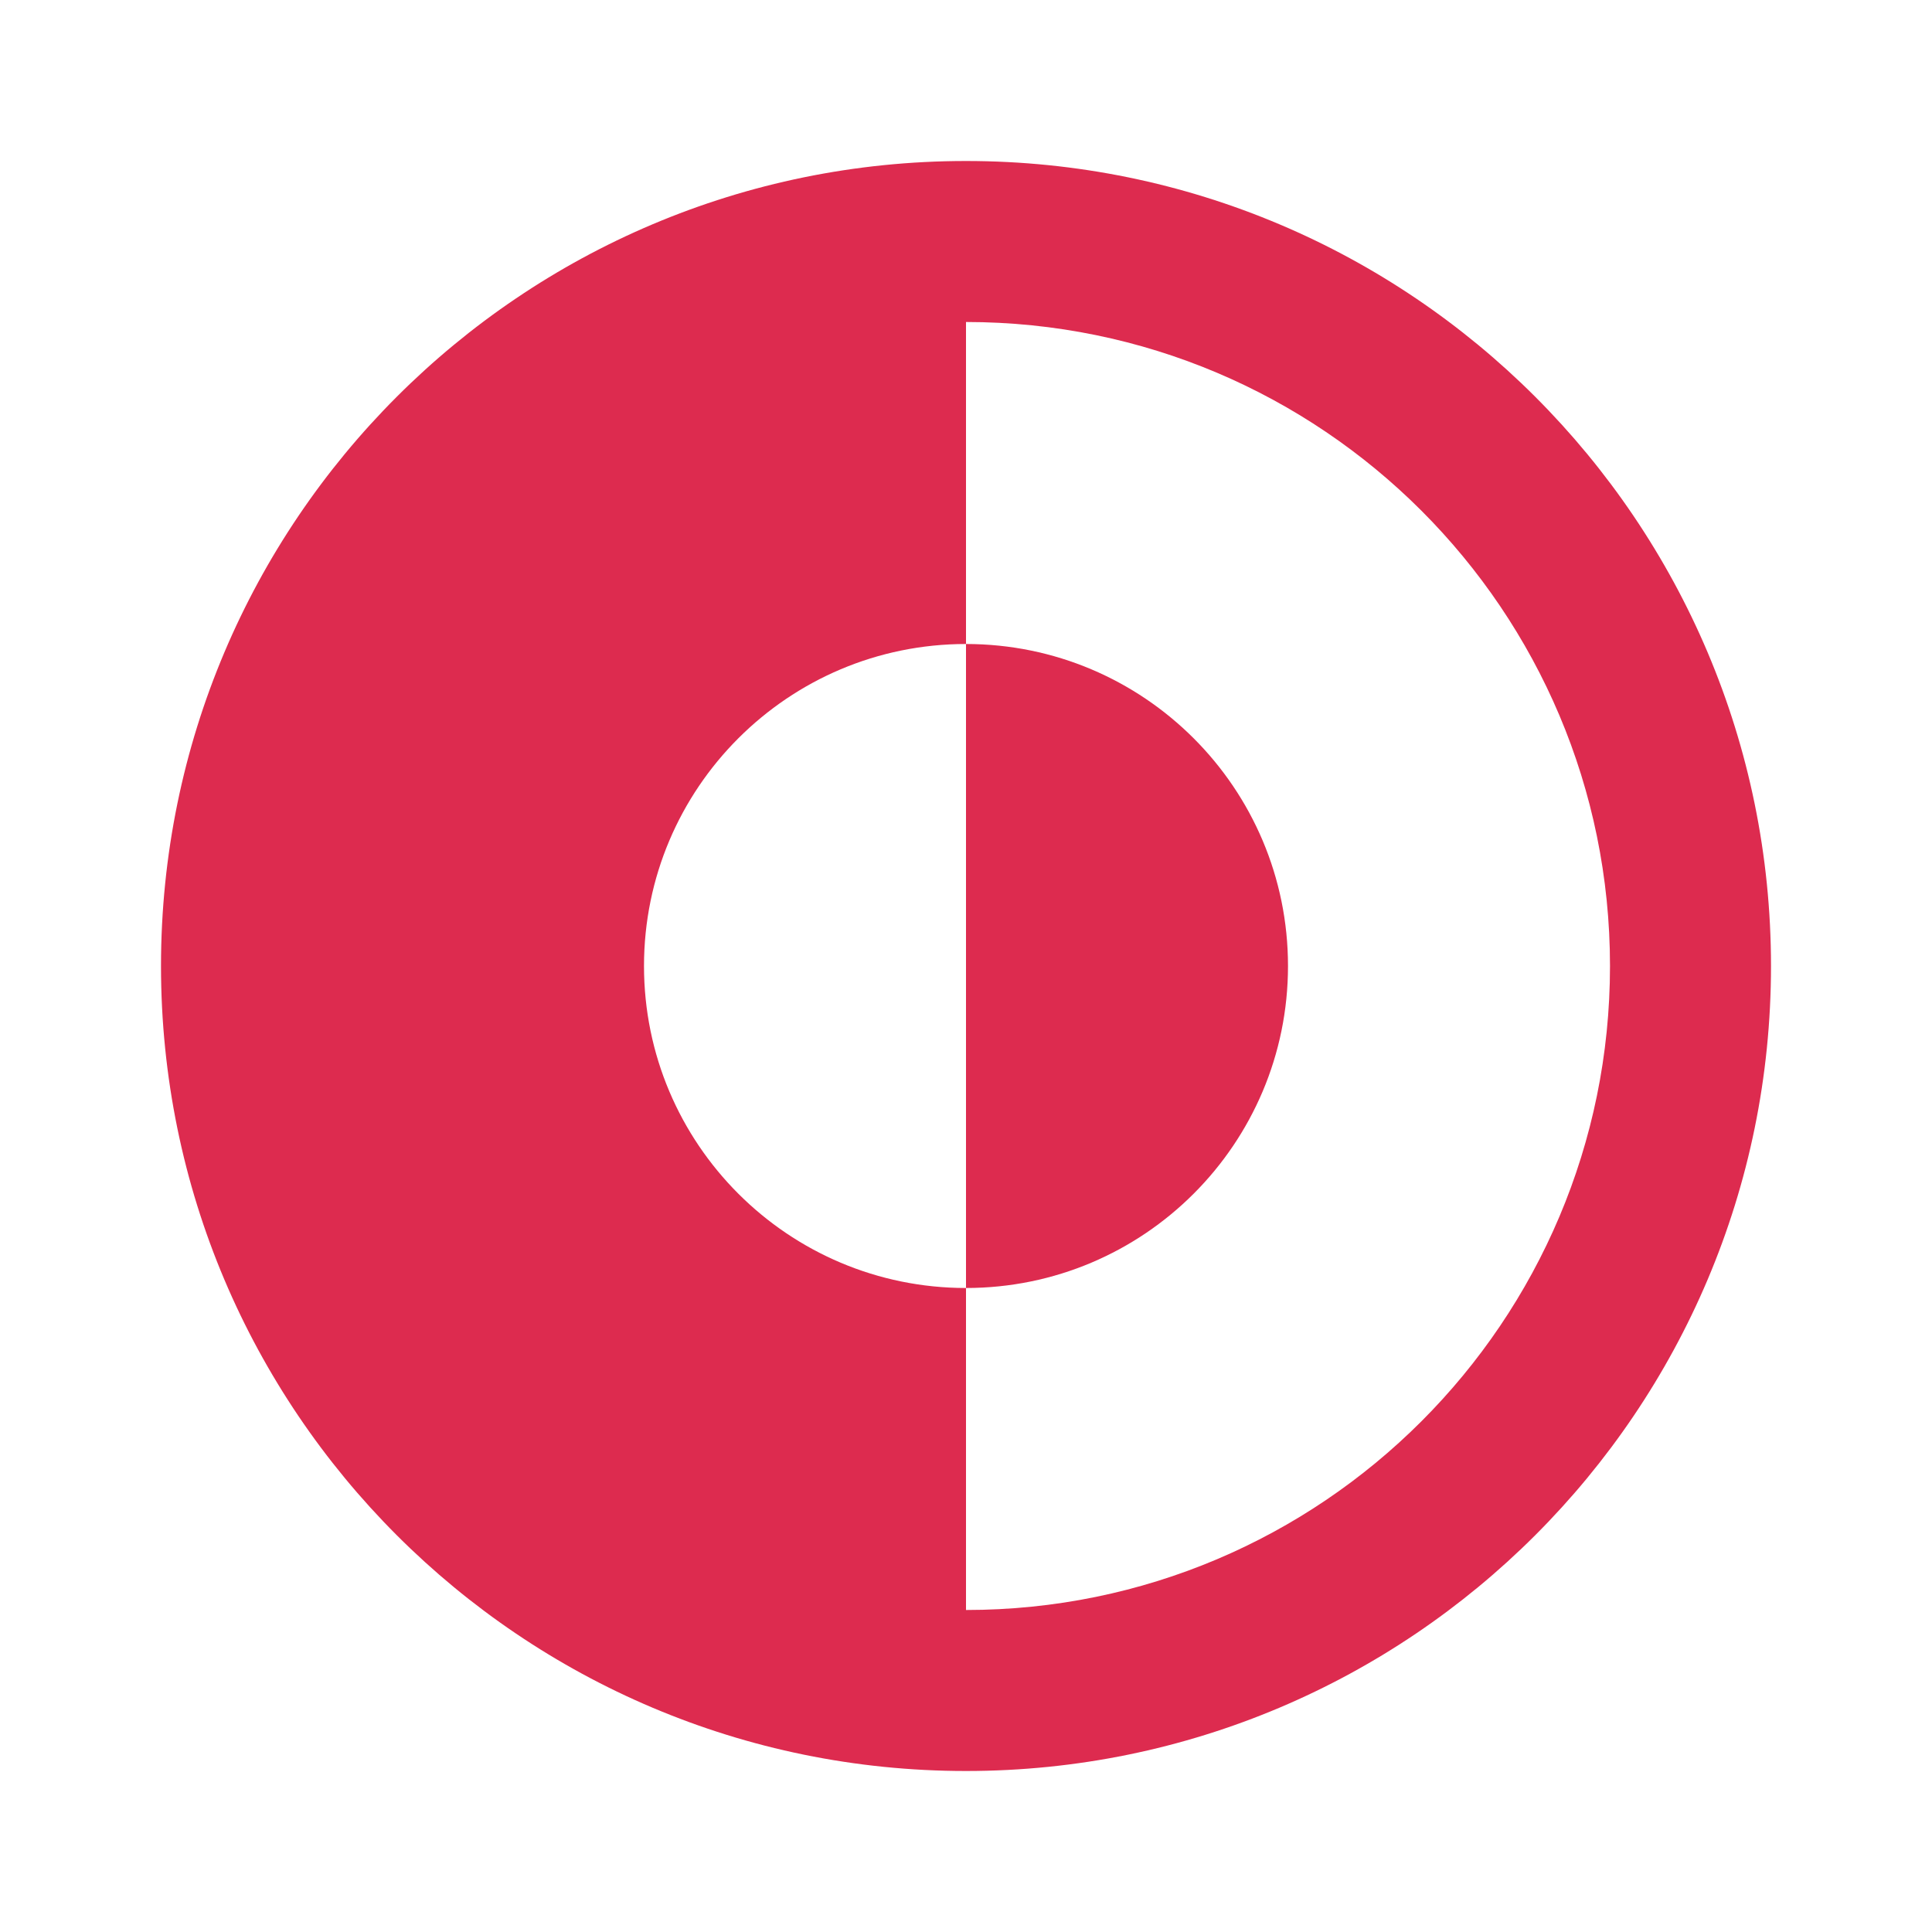
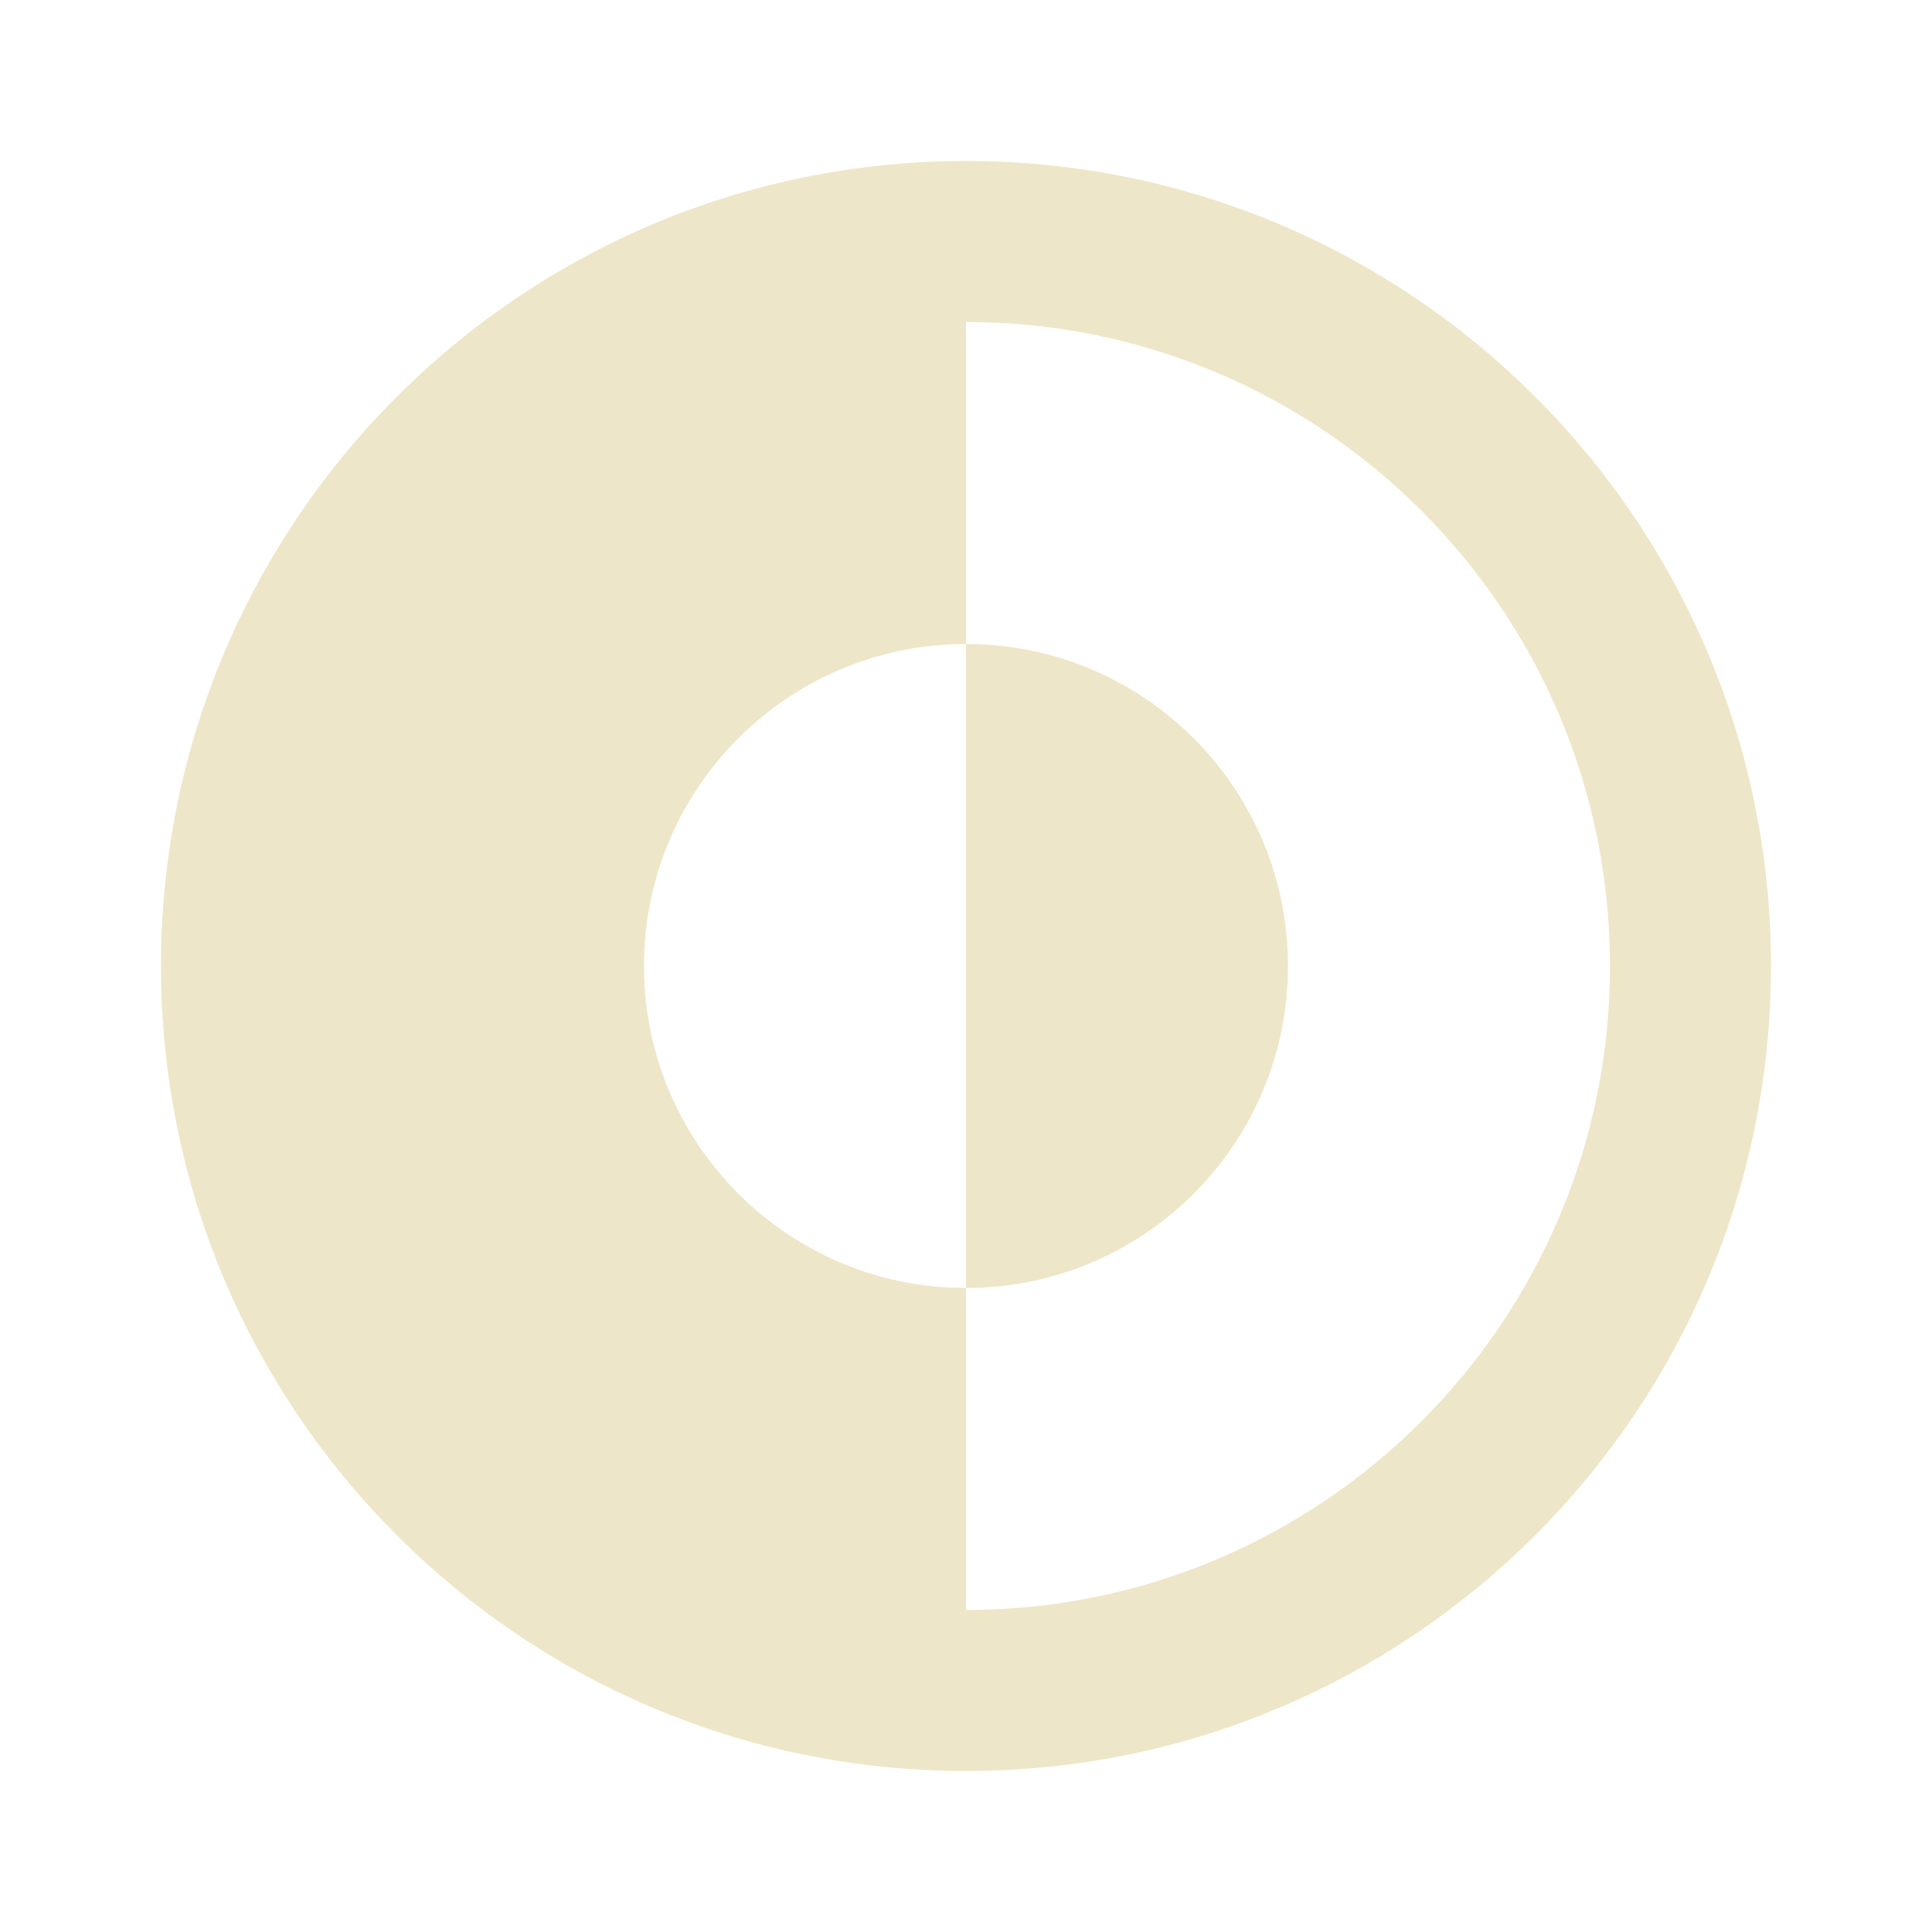
<svg xmlns="http://www.w3.org/2000/svg" width="800px" height="800px" viewBox="0 0 24 24" fill="none">
-   <path d="M12 16C14.209 16 16 14.209 16 12C16 9.791 14.209 8 12 8V16Z" fill="#dd2b4f" />
-   <path fill-rule="evenodd" clip-rule="evenodd" d="M12 2C6.477 2 2 6.477 2 12C2 17.523 6.477 22 12 22C17.523 22 22 17.523 22 12C22 6.477 17.523 2 12 2ZM12 4V8C9.791 8 8 9.791 8 12C8 14.209 9.791 16 12 16V20C16.418 20 20 16.418 20 12C20 7.582 16.418 4 12 4Z" fill="#dd2b4f" />
+   <path d="M12 16C14.209 16 16 14.209 16 12C16 9.791 14.209 8 12 8V16Z" fill="#eee6c8" />
+   <path fill-rule="evenodd" clip-rule="evenodd" d="M12 2C6.477 2 2 6.477 2 12C2 17.523 6.477 22 12 22C17.523 22 22 17.523 22 12C22 6.477 17.523 2 12 2ZM12 4V8C9.791 8 8 9.791 8 12C8 14.209 9.791 16 12 16V20C16.418 20 20 16.418 20 12C20 7.582 16.418 4 12 4Z" fill="#eee6c8" />
</svg>
